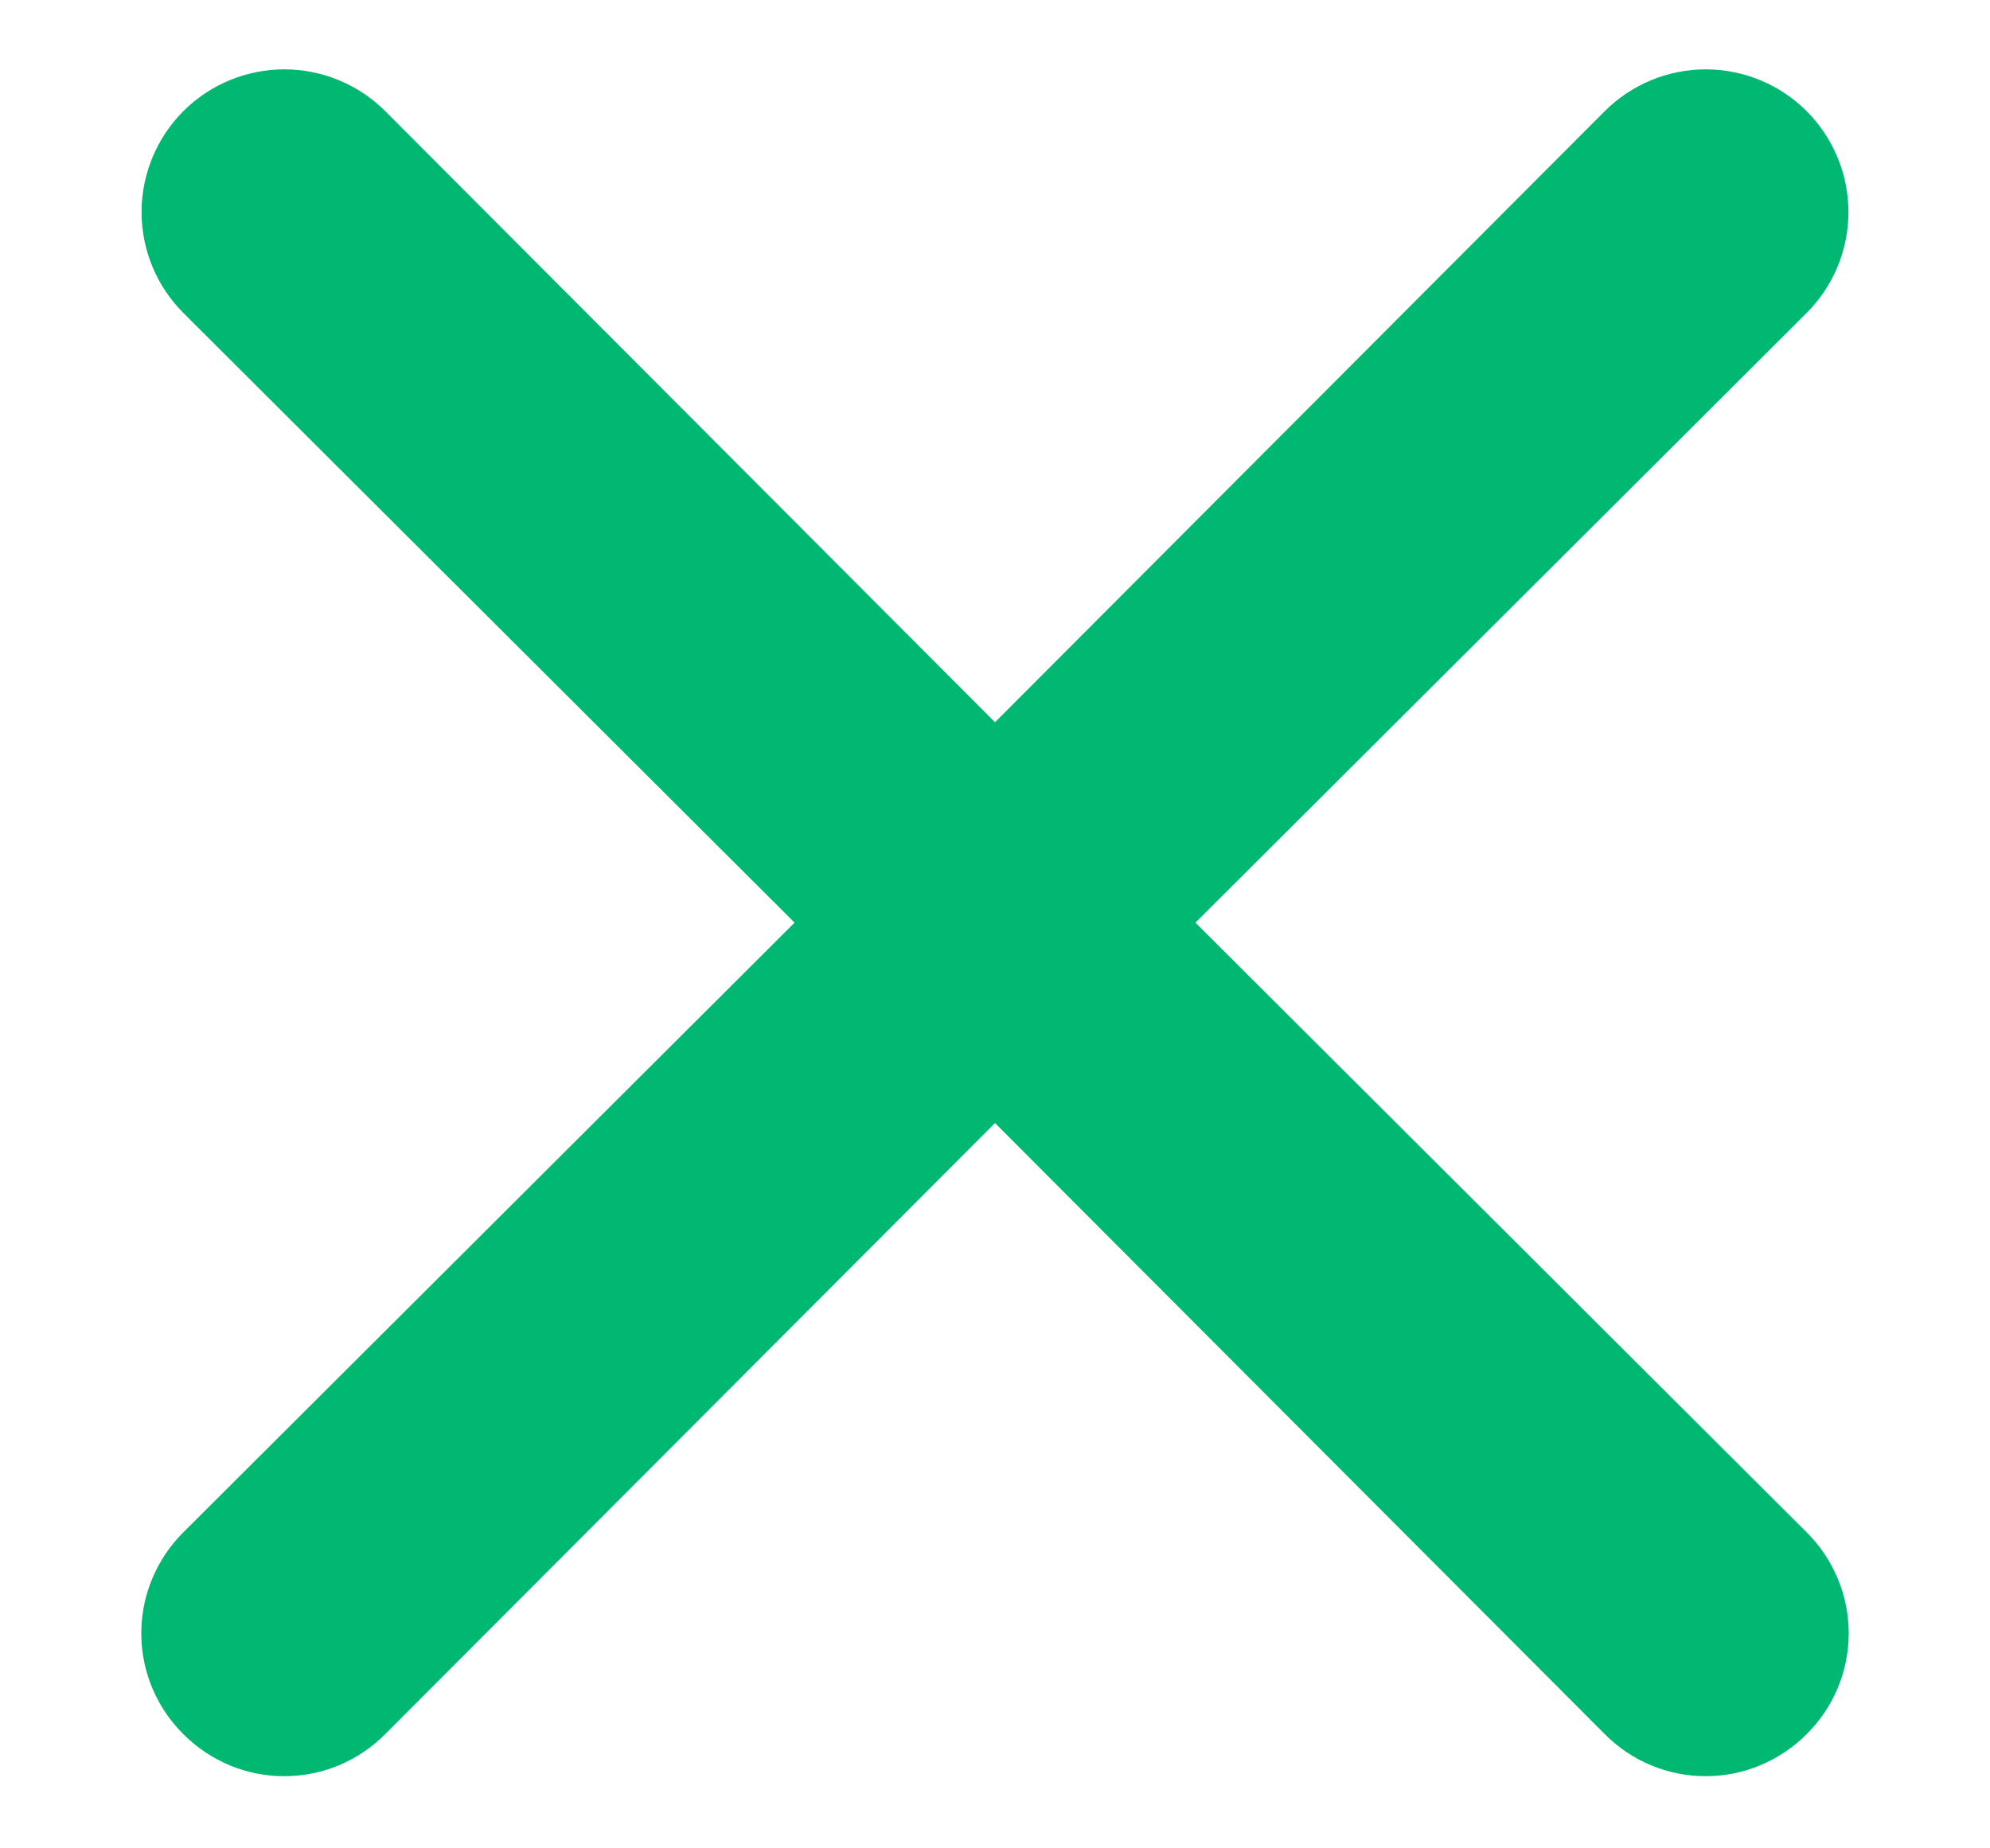
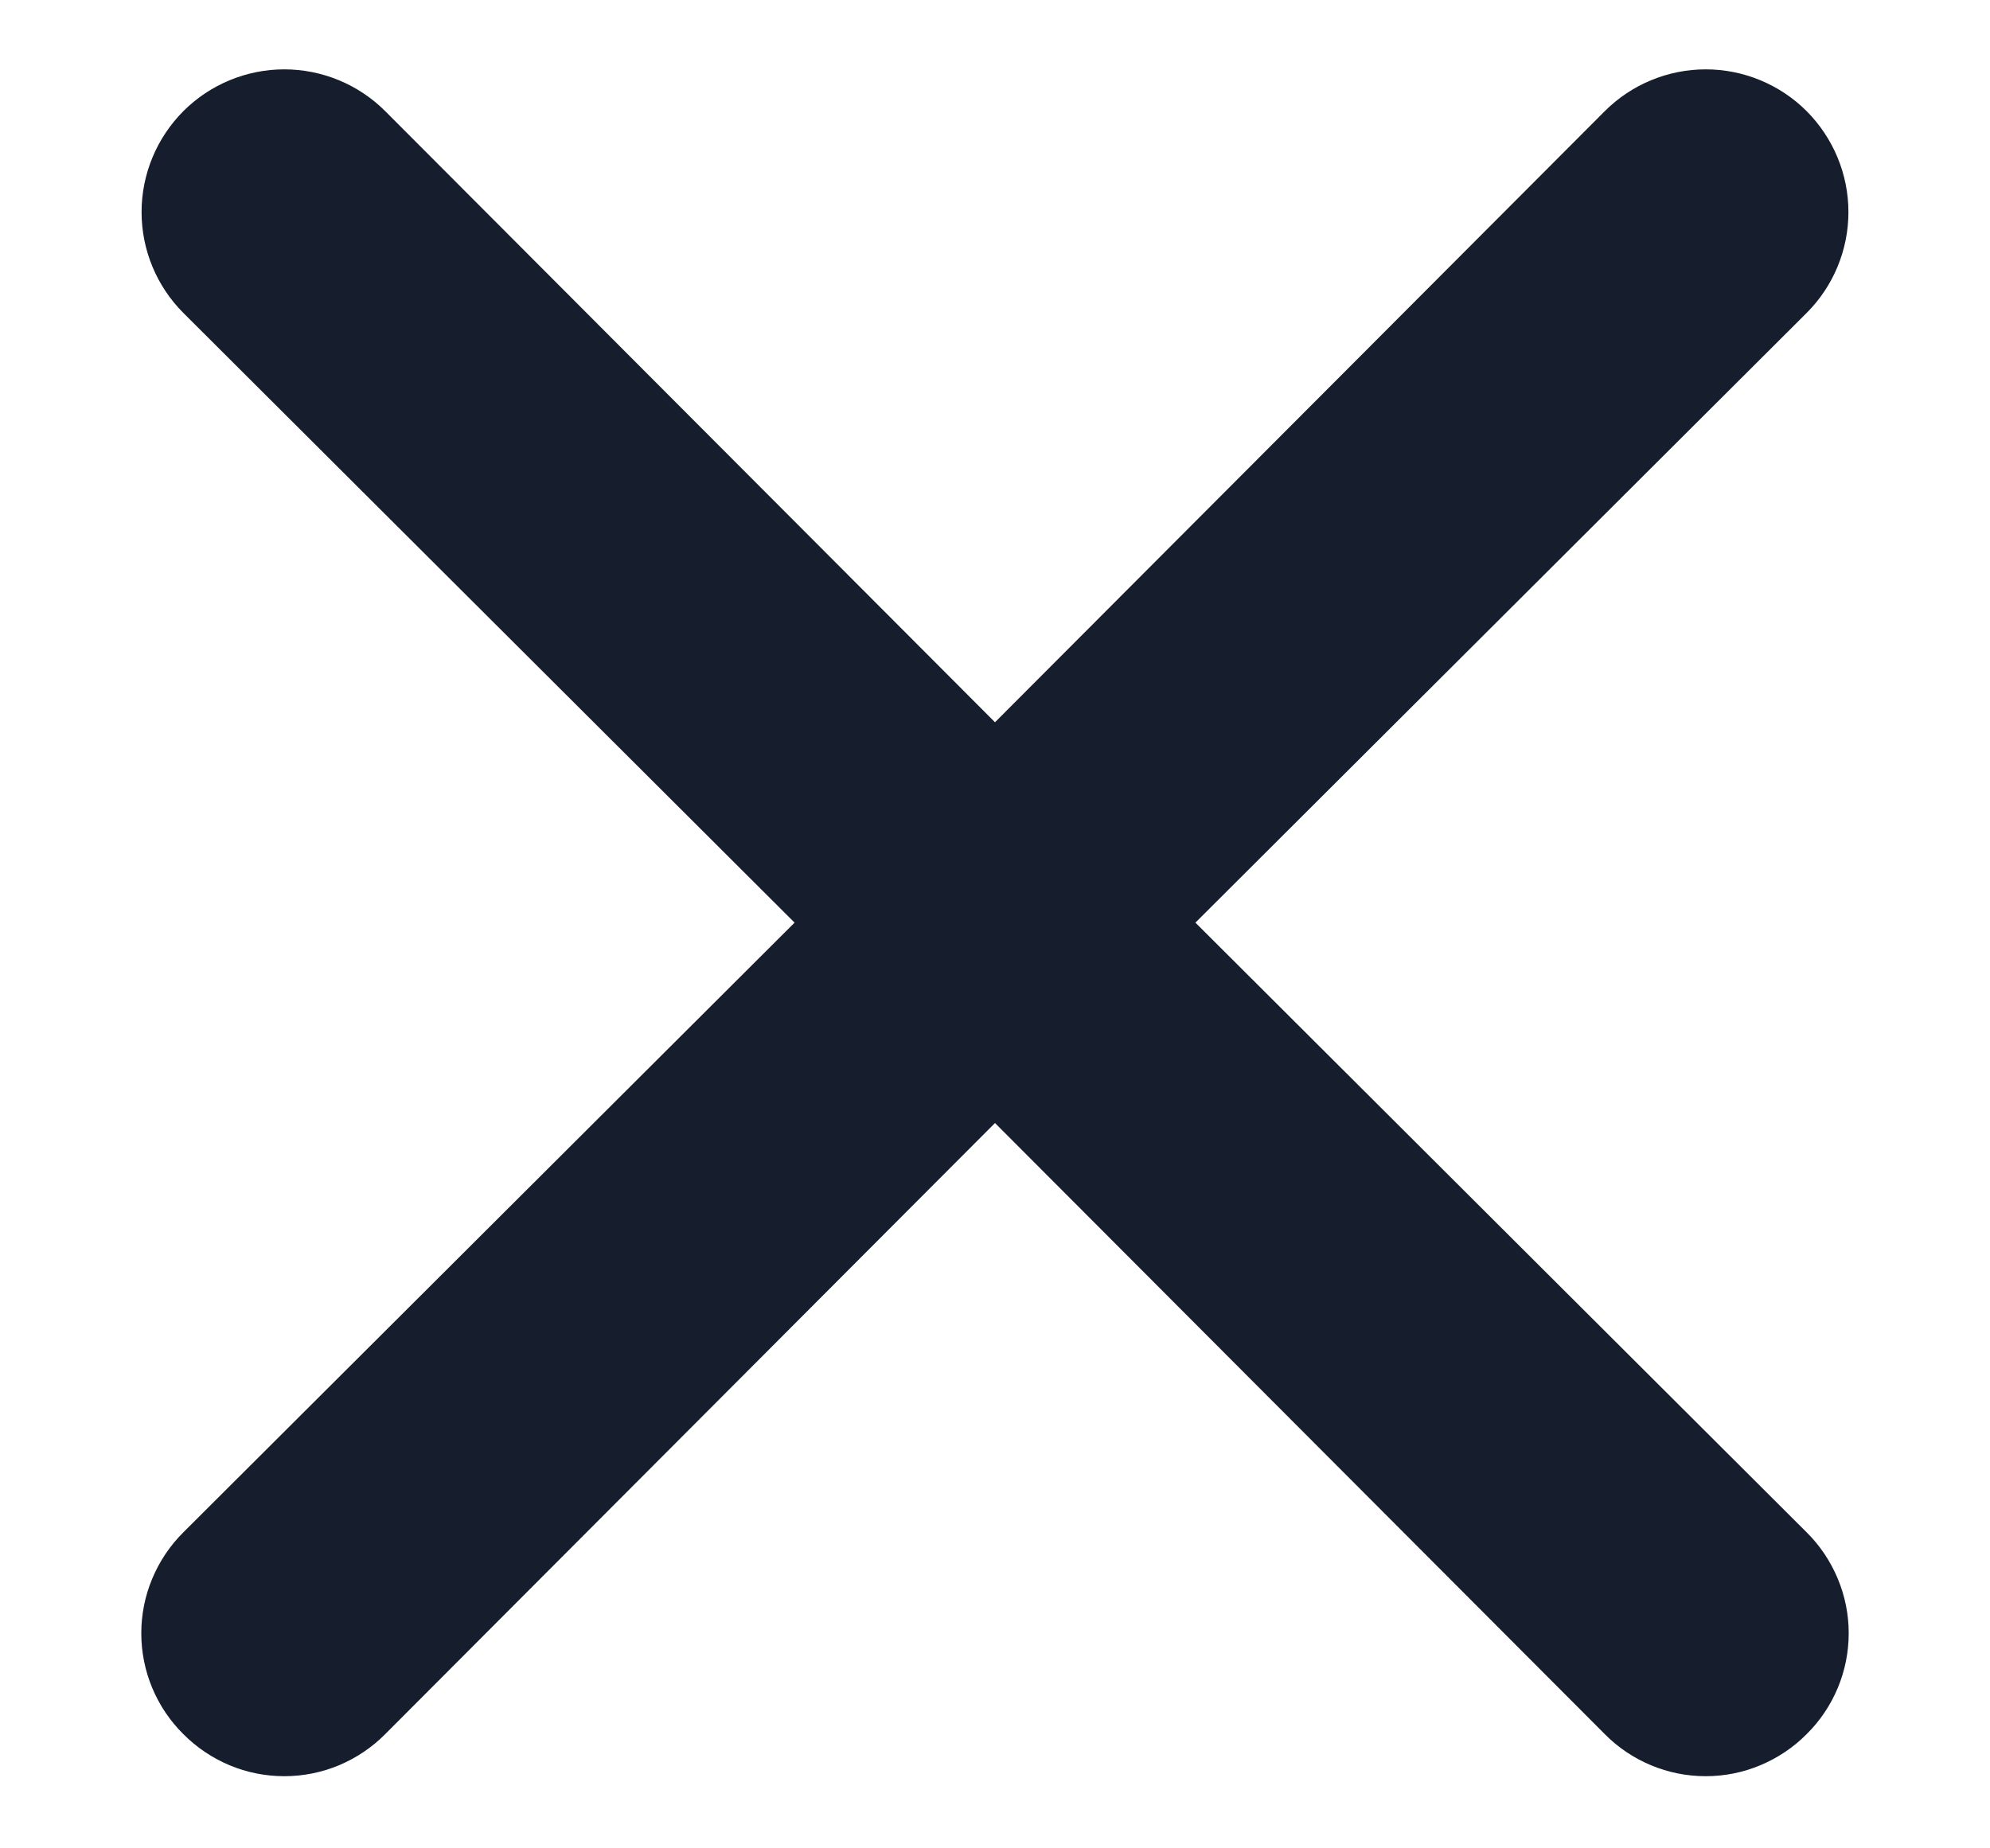
<svg xmlns="http://www.w3.org/2000/svg" width="14" height="13" viewBox="0 0 14 13" fill="none">
-   <path d="M8.41 6.492L12.71 2.202C12.898 2.014 13.004 1.759 13.004 1.492C13.004 1.226 12.898 0.971 12.71 0.782C12.522 0.594 12.266 0.488 12 0.488C11.734 0.488 11.478 0.594 11.29 0.782L7 5.082L2.71 0.782C2.522 0.594 2.266 0.488 2 0.488C1.734 0.488 1.478 0.594 1.29 0.782C1.102 0.971 0.996 1.226 0.996 1.492C0.996 1.759 1.102 2.014 1.29 2.202L5.59 6.492L1.29 10.782C1.196 10.875 1.122 10.986 1.071 11.108C1.02 11.23 0.994 11.36 0.994 11.492C0.994 11.624 1.02 11.755 1.071 11.877C1.122 11.999 1.196 12.109 1.29 12.202C1.383 12.296 1.494 12.37 1.615 12.421C1.737 12.472 1.868 12.498 2 12.498C2.132 12.498 2.263 12.472 2.385 12.421C2.506 12.37 2.617 12.296 2.71 12.202L7 7.902L11.29 12.202C11.383 12.296 11.493 12.37 11.615 12.421C11.737 12.472 11.868 12.498 12 12.498C12.132 12.498 12.263 12.472 12.384 12.421C12.506 12.37 12.617 12.296 12.71 12.202C12.804 12.109 12.878 11.999 12.929 11.877C12.98 11.755 13.006 11.624 13.006 11.492C13.006 11.36 12.98 11.23 12.929 11.108C12.878 10.986 12.804 10.875 12.71 10.782L8.41 6.492Z" fill="#00B871" />
+   <path d="M8.41 6.492L12.71 2.202C12.898 2.014 13.004 1.759 13.004 1.492C13.004 1.226 12.898 0.971 12.71 0.782C12.522 0.594 12.266 0.488 12 0.488C11.734 0.488 11.478 0.594 11.29 0.782L7 5.082L2.71 0.782C2.522 0.594 2.266 0.488 2 0.488C1.734 0.488 1.478 0.594 1.29 0.782C1.102 0.971 0.996 1.226 0.996 1.492C0.996 1.759 1.102 2.014 1.29 2.202L5.59 6.492L1.29 10.782C1.196 10.875 1.122 10.986 1.071 11.108C1.02 11.23 0.994 11.36 0.994 11.492C0.994 11.624 1.02 11.755 1.071 11.877C1.122 11.999 1.196 12.109 1.29 12.202C1.383 12.296 1.494 12.37 1.615 12.421C1.737 12.472 1.868 12.498 2 12.498C2.132 12.498 2.263 12.472 2.385 12.421C2.506 12.37 2.617 12.296 2.71 12.202L7 7.902L11.29 12.202C11.383 12.296 11.493 12.37 11.615 12.421C11.737 12.472 11.868 12.498 12 12.498C12.132 12.498 12.263 12.472 12.384 12.421C12.506 12.37 12.617 12.296 12.71 12.202C12.804 12.109 12.878 11.999 12.929 11.877C12.98 11.755 13.006 11.624 13.006 11.492C13.006 11.36 12.98 11.23 12.929 11.108C12.878 10.986 12.804 10.875 12.71 10.782L8.41 6.492Z" fill="#161E2E" />
</svg>
